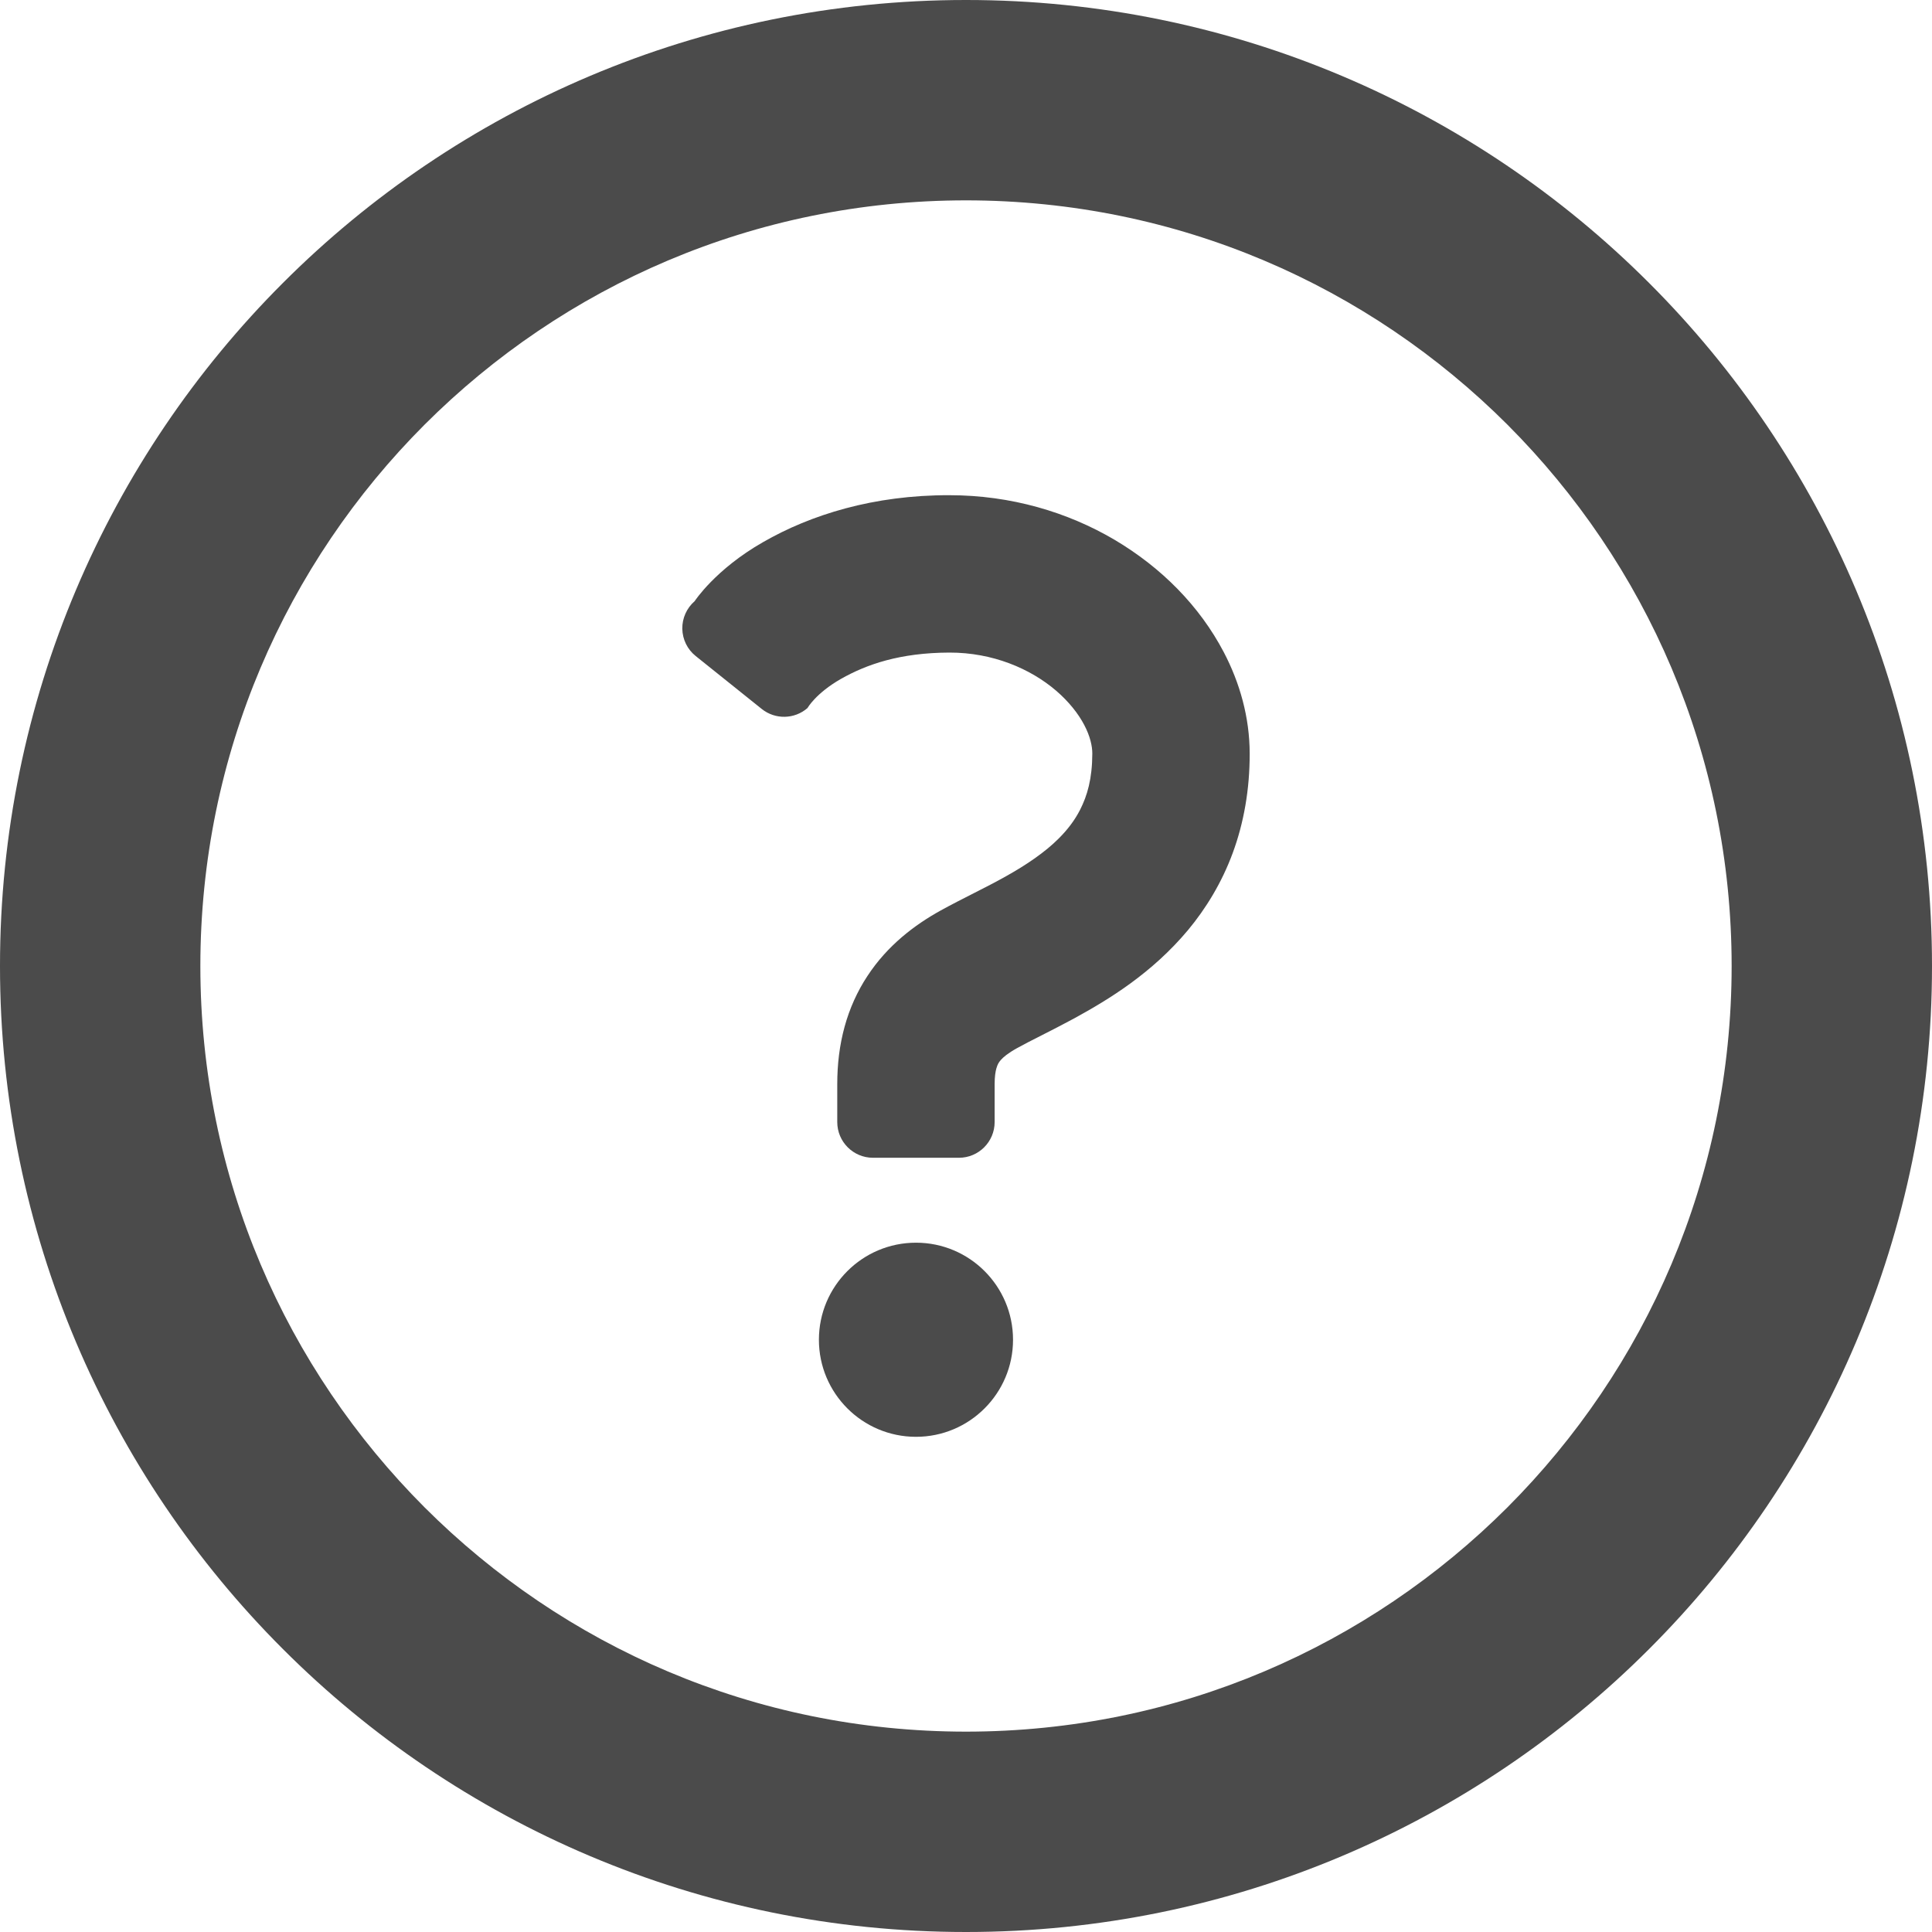
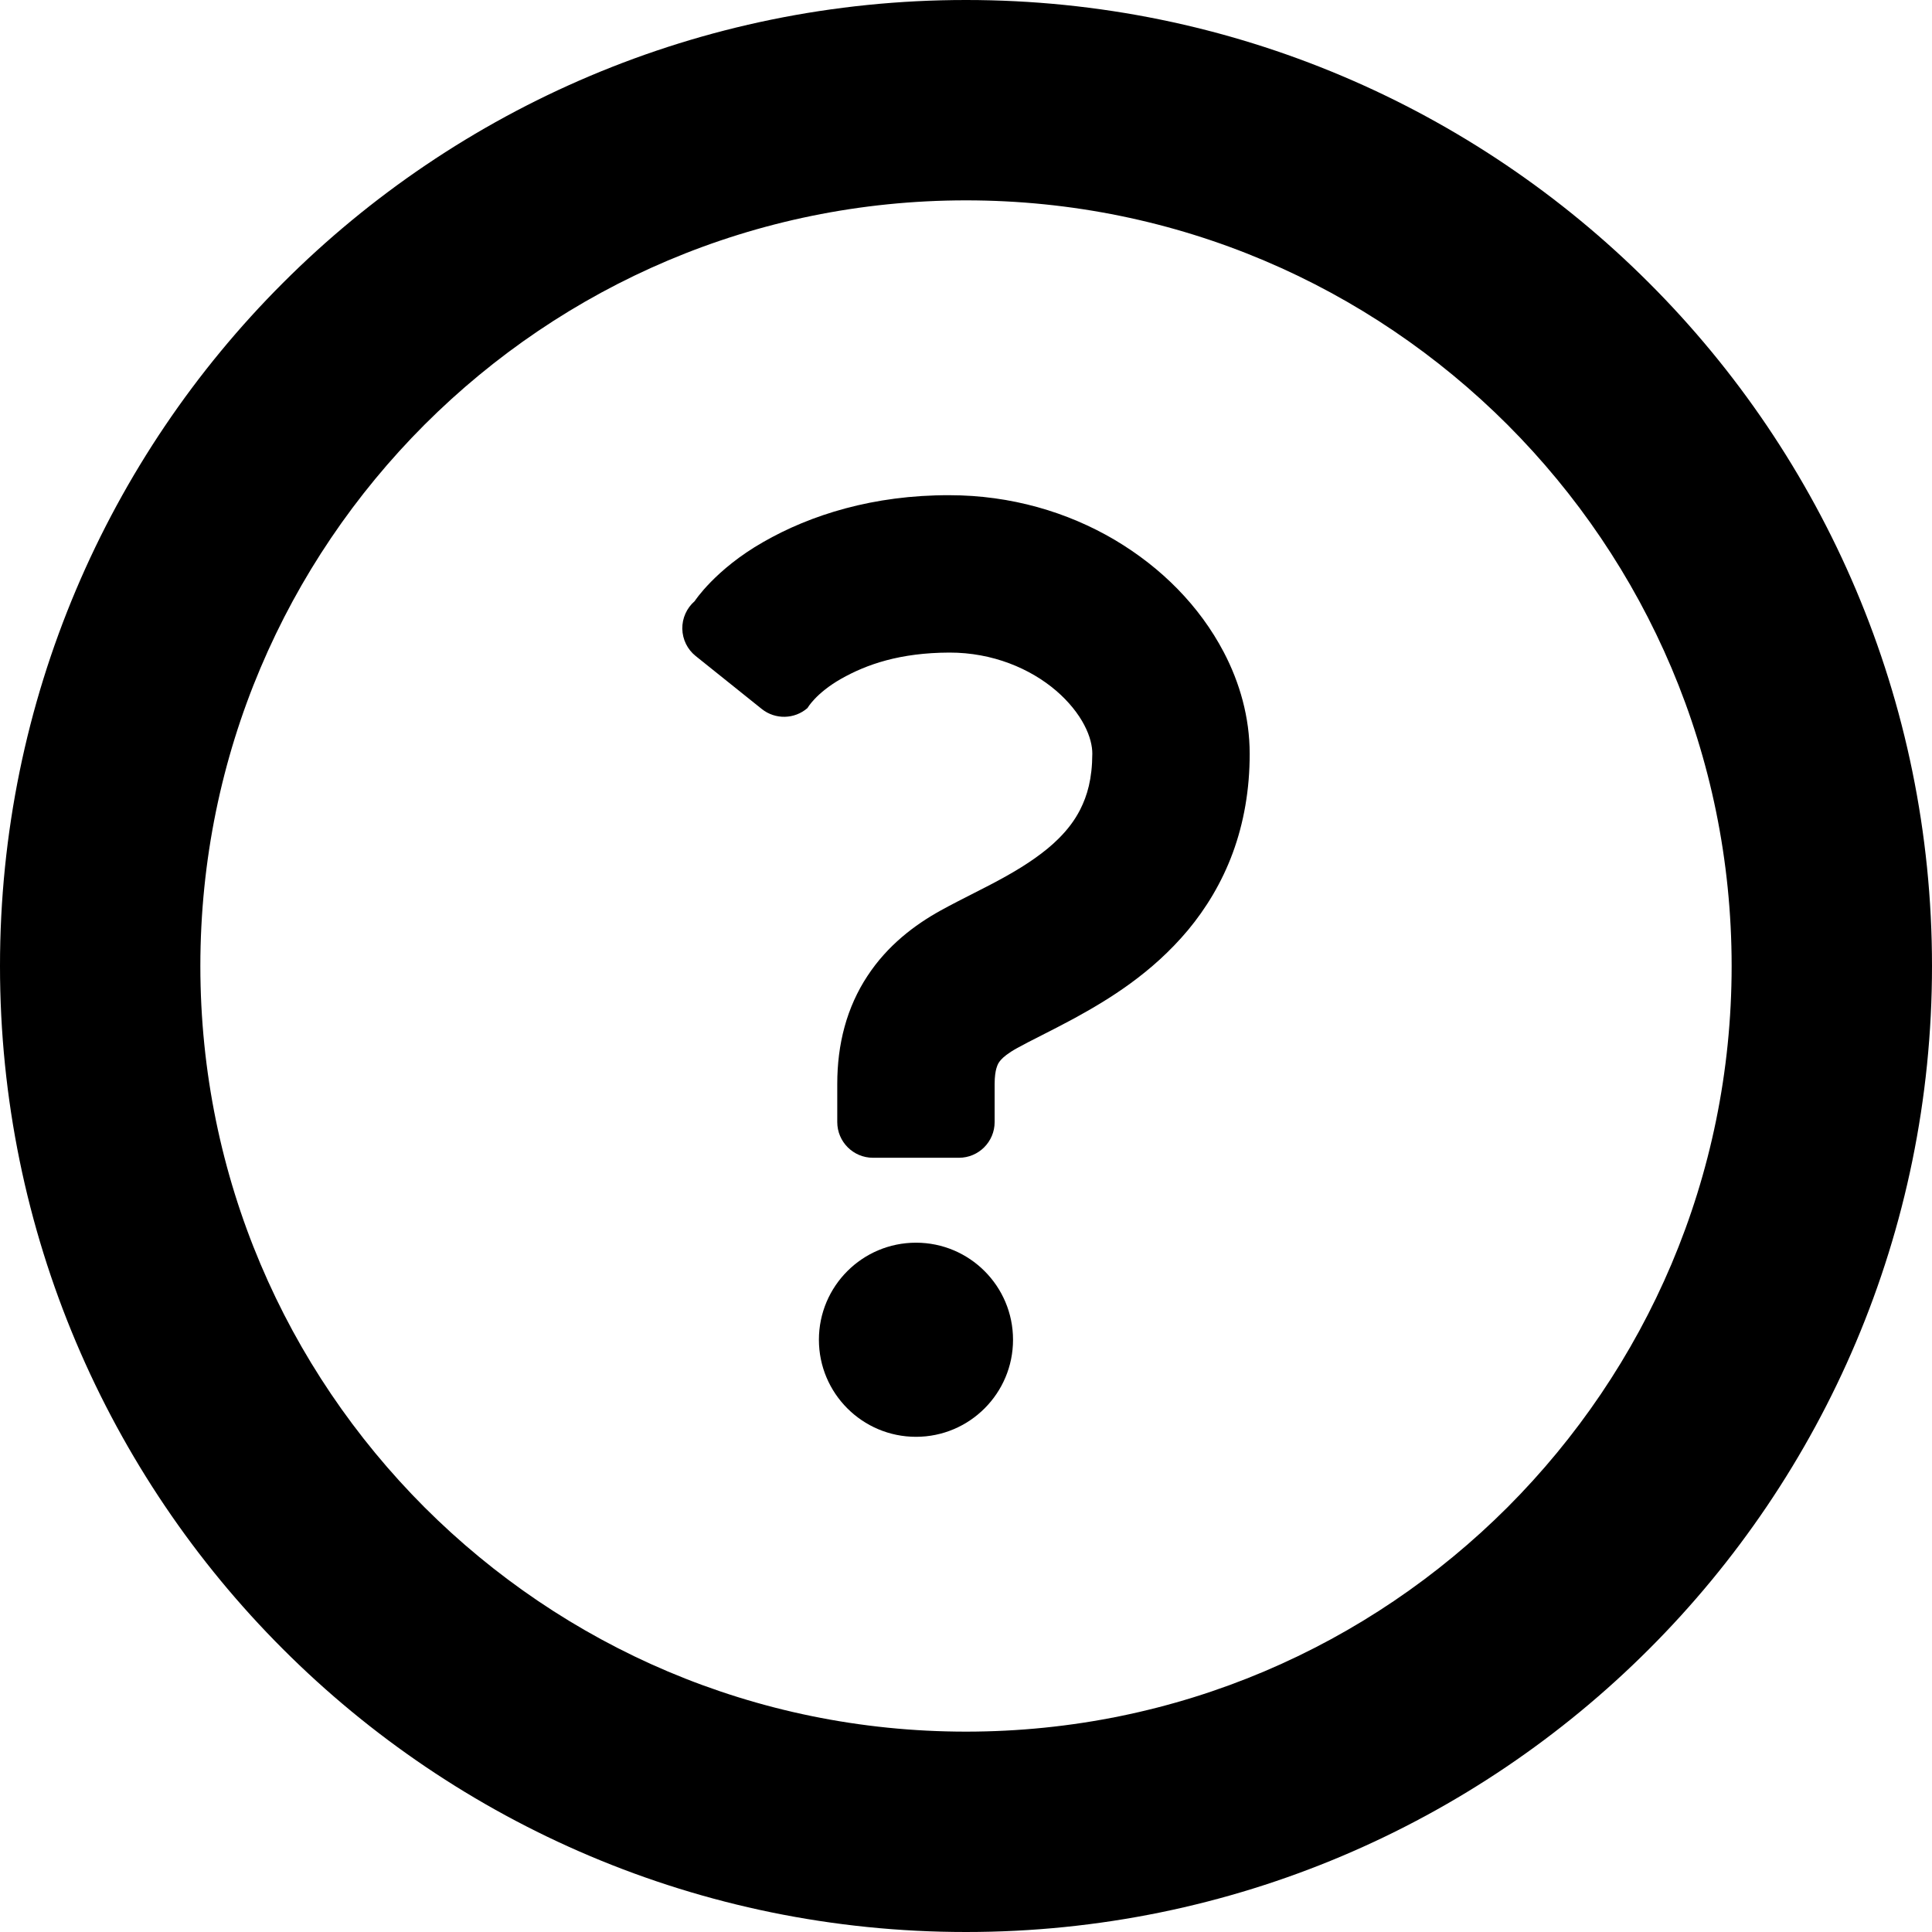
<svg xmlns="http://www.w3.org/2000/svg" version="1.1" id="_x32_" x="0px" y="0px" viewBox="0 0 512 512" style="width: 256px; height: 256px; opacity: 1;" xml:space="preserve">
  <g>
-     <path d="M437.015,74.978C390.77,28.696,326.608-0.014,256,0C185.393-0.014,121.223,28.696,74.982,74.978   C28.696,121.223-0.014,185.393,0,256c-0.014,70.608,28.696,134.778,74.982,181.023C121.226,483.304,185.393,512.015,256,512   c70.608,0.015,134.77-28.696,181.015-74.977c46.288-46.245,75-110.415,74.985-181.023   C512.015,185.393,483.304,121.223,437.015,74.978z M399.474,112.526c36.756,36.8,59.415,87.356,59.429,143.474   c-0.014,56.119-22.674,106.674-59.429,143.474c-36.8,36.762-87.363,59.415-143.474,59.429   c-56.114-0.014-106.674-22.667-143.474-59.429c-36.76-36.8-59.415-87.355-59.43-143.474c0.015-56.118,22.67-106.674,59.43-143.474   c36.8-36.763,87.359-59.415,143.474-59.43C312.112,53.112,362.674,75.763,399.474,112.526z" style="fill: rgb(75, 75, 75);" />
-     <path d="M242.749,329.326c-14.208,0-25.73,11.519-25.73,25.726c0,14.192,11.522,25.718,25.73,25.718   c14.196,0,25.714-11.526,25.714-25.718C268.463,340.845,256.945,329.326,242.749,329.326z" style="fill: rgb(75, 75, 75);" />
-     <path d="M184.363,173.852l17.515,14.037c3.566,2.852,8.674,2.748,12.118-0.252c0,0,2.152-3.889,8.896-7.741   c6.778-3.83,15.57-6.911,28.708-6.956c11.462-0.022,21.459,4.252,28.278,10.097c3.385,2.904,5.918,6.133,7.47,9.11   c1.563,2.986,2.133,5.6,2.126,7.585c-0.03,6.711-1.337,11.104-3.222,14.837c-1.433,2.8-3.303,5.274-5.715,7.674   c-3.596,3.6-8.482,6.926-13.955,9.985c-5.482,3.082-11.389,5.808-17.359,9.096c-6.808,3.778-14.022,9.194-19.345,17.326   c-2.659,4.015-4.737,8.622-6.059,13.466c-1.334,4.867-1.937,9.956-1.937,15.148c0,5.541,0,10.096,0,10.096   c0,5.215,4.237,9.46,9.463,9.46h22.788c5.222,0,9.456-4.245,9.456-9.46c0,0,0-4.555,0-10.096c0-2,0.23-3.296,0.452-4.104   c0.374-1.229,0.585-1.534,1.208-2.282c0.626-0.711,1.896-1.792,4.237-3.088c3.419-1.919,8.915-4.512,15.141-7.882   c9.322-5.096,20.648-12.007,30.204-23.422c4.748-5.703,8.948-12.556,11.86-20.452c2.918-7.904,4.503-16.792,4.489-26.304   c-0.008-9.637-2.622-18.8-6.882-26.926c-6.415-12.207-16.467-22.37-28.919-29.748c-12.448-7.341-27.47-11.822-43.777-11.822   c-20.097-0.052-36.797,5.192-49.396,12.444c-12.656,7.222-18.111,15.629-18.111,15.629c-2.126,1.852-3.326,4.534-3.278,7.341   C180.878,169.467,182.17,172.104,184.363,173.852z" style="fill: rgb(75, 75, 75);" />
+     <path d="M437.015,74.978C390.77,28.696,326.608-0.014,256,0C185.393-0.014,121.223,28.696,74.982,74.978   C28.696,121.223-0.014,185.393,0,256c-0.014,70.608,28.696,134.778,74.982,181.023C121.226,483.304,185.393,512.015,256,512   c70.608,0.015,134.77-28.696,181.015-74.977c46.288-46.245,75-110.415,74.985-181.023   C512.015,185.393,483.304,121.223,437.015,74.978z M399.474,112.526c36.756,36.8,59.415,87.356,59.429,143.474   c-0.014,56.119-22.674,106.674-59.429,143.474c-36.8,36.762-87.363,59.415-143.474,59.429   c-56.114-0.014-106.674-22.667-143.474-59.429c-36.76-36.8-59.415-87.355-59.43-143.474c0.015-56.118,22.67-106.674,59.43-143.474   c36.8-36.763,87.359-59.415,143.474-59.43C312.112,53.112,362.674,75.763,399.474,112.526z" />
+     <path d="M242.749,329.326c-14.208,0-25.73,11.519-25.73,25.726c0,14.192,11.522,25.718,25.73,25.718   c14.196,0,25.714-11.526,25.714-25.718C268.463,340.845,256.945,329.326,242.749,329.326z" />
+     <path d="M184.363,173.852l17.515,14.037c3.566,2.852,8.674,2.748,12.118-0.252c0,0,2.152-3.889,8.896-7.741   c6.778-3.83,15.57-6.911,28.708-6.956c11.462-0.022,21.459,4.252,28.278,10.097c3.385,2.904,5.918,6.133,7.47,9.11   c1.563,2.986,2.133,5.6,2.126,7.585c-0.03,6.711-1.337,11.104-3.222,14.837c-1.433,2.8-3.303,5.274-5.715,7.674   c-3.596,3.6-8.482,6.926-13.955,9.985c-5.482,3.082-11.389,5.808-17.359,9.096c-6.808,3.778-14.022,9.194-19.345,17.326   c-2.659,4.015-4.737,8.622-6.059,13.466c-1.334,4.867-1.937,9.956-1.937,15.148c0,5.541,0,10.096,0,10.096   c0,5.215,4.237,9.46,9.463,9.46h22.788c5.222,0,9.456-4.245,9.456-9.46c0,0,0-4.555,0-10.096c0-2,0.23-3.296,0.452-4.104   c0.374-1.229,0.585-1.534,1.208-2.282c0.626-0.711,1.896-1.792,4.237-3.088c3.419-1.919,8.915-4.512,15.141-7.882   c9.322-5.096,20.648-12.007,30.204-23.422c4.748-5.703,8.948-12.556,11.86-20.452c2.918-7.904,4.503-16.792,4.489-26.304   c-0.008-9.637-2.622-18.8-6.882-26.926c-6.415-12.207-16.467-22.37-28.919-29.748c-12.448-7.341-27.47-11.822-43.777-11.822   c-20.097-0.052-36.797,5.192-49.396,12.444c-12.656,7.222-18.111,15.629-18.111,15.629c-2.126,1.852-3.326,4.534-3.278,7.341   C180.878,169.467,182.17,172.104,184.363,173.852z" />
  </g>
</svg>
